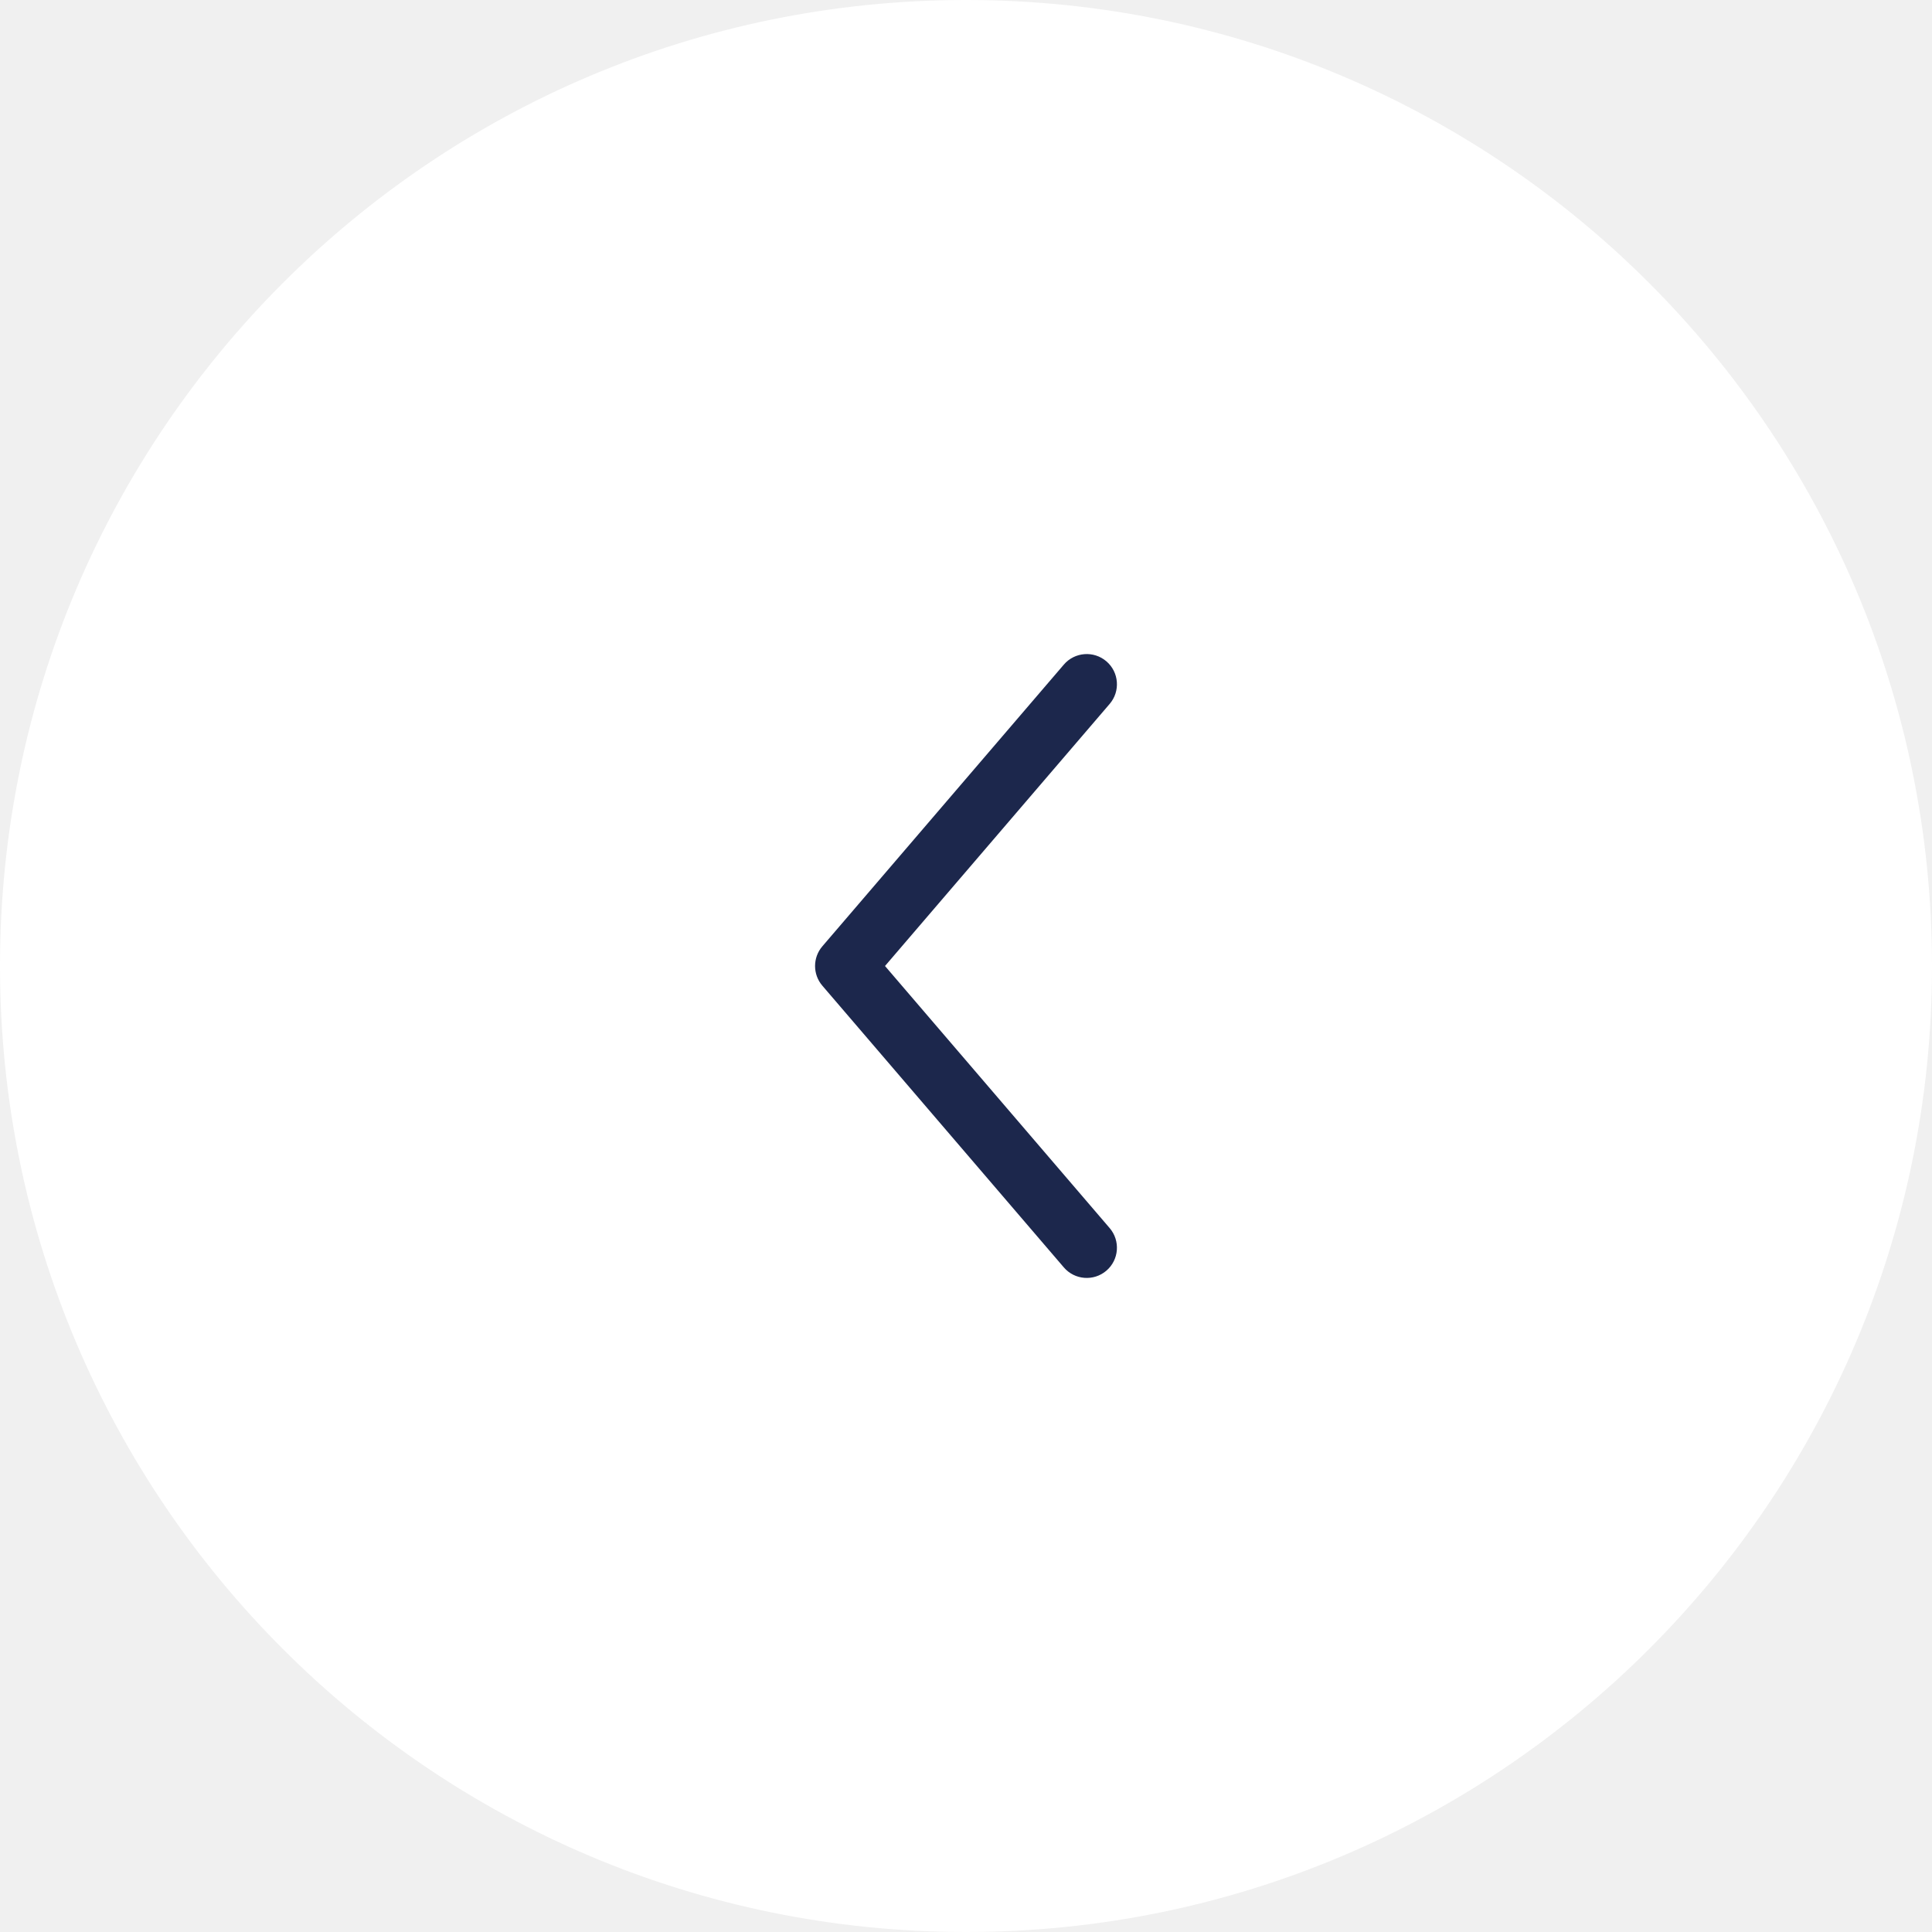
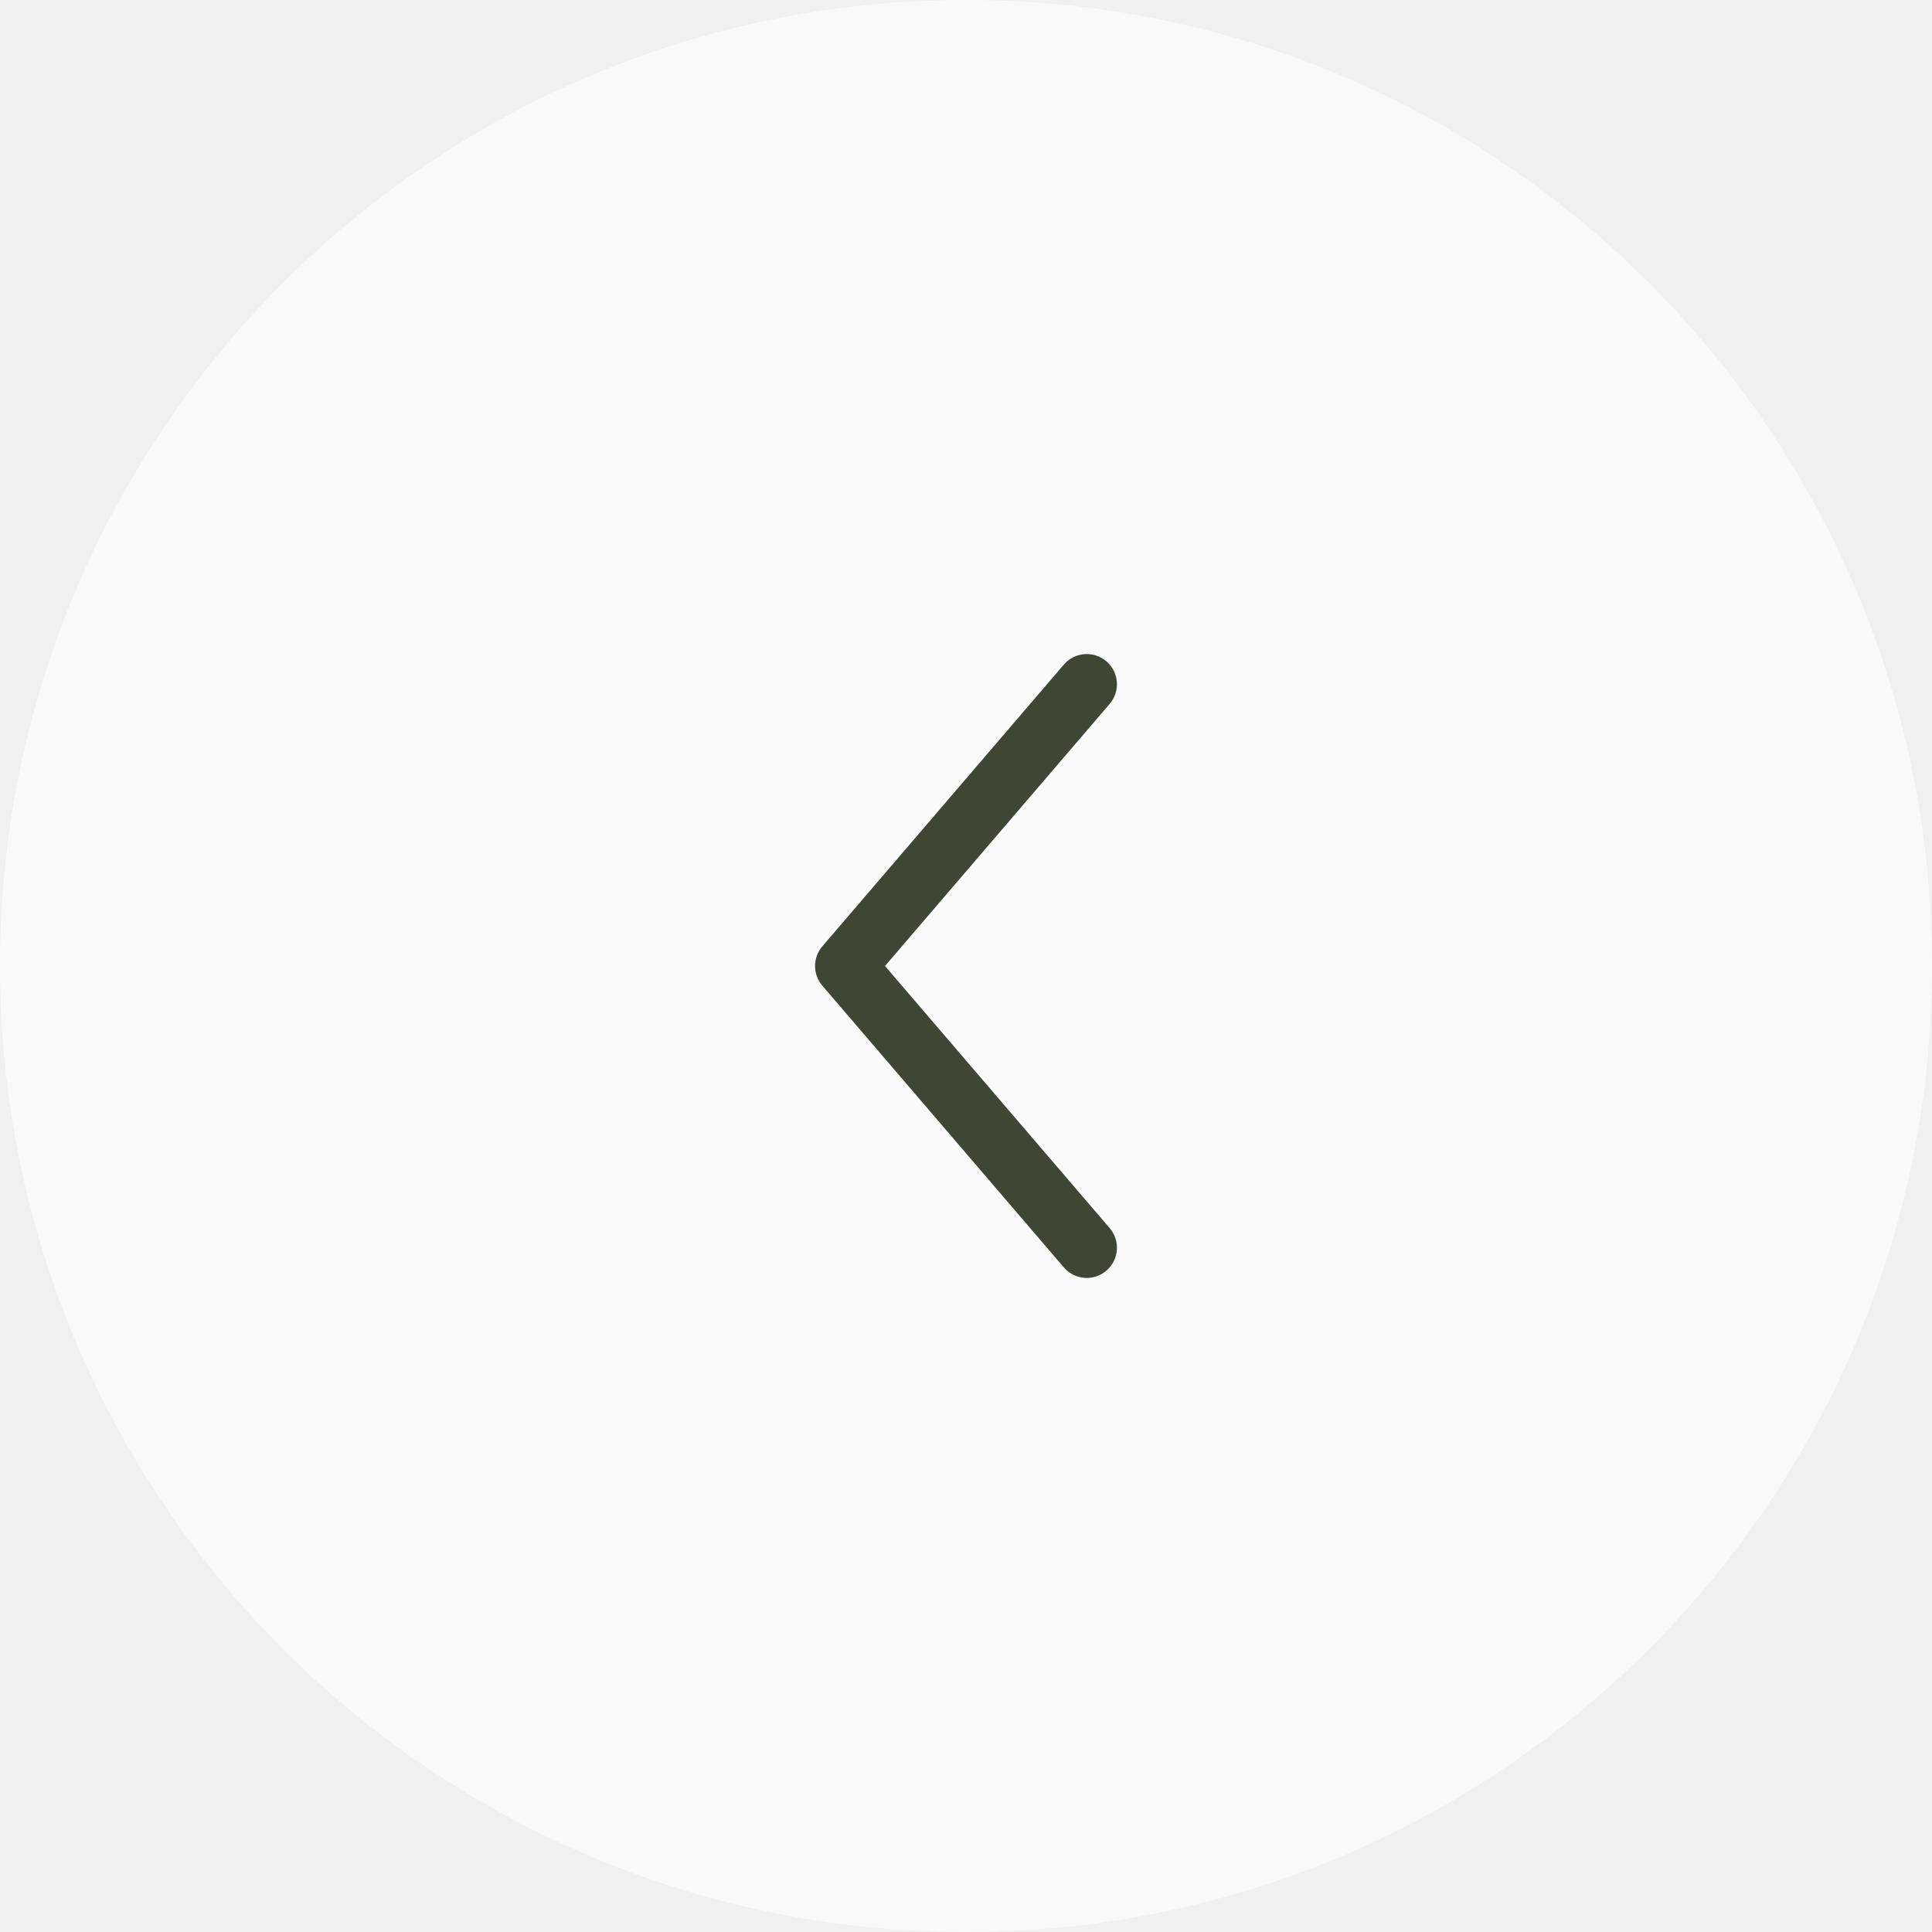
- <svg xmlns="http://www.w3.org/2000/svg" width="128" height="128" viewBox="0 0 128 128" fill="none">
-   <rect width="128" height="128" rx="64" transform="matrix(-1 0 0 1 128 0)" fill="white" />
-   <path fill-rule="evenodd" clip-rule="evenodd" d="M73.302 43.815C72.463 43.096 71.2 43.193 70.481 44.032L54.481 62.698C53.84 63.447 53.84 64.553 54.481 65.302L70.481 83.968C71.2 84.807 72.463 84.904 73.302 84.185C74.14 83.466 74.237 82.204 73.519 81.365L58.634 64L73.519 46.635C74.237 45.796 74.14 44.534 73.302 43.815Z" fill="#1C274C" />
+ <svg xmlns="http://www.w3.org/2000/svg" width="200" height="200" viewBox="0 0 200 200" fill="none">
+   <rect width="200" height="200" rx="100" transform="matrix(-1 0 0 1 200 0)" fill="white" fill-opacity="0.6" />
+   <path fill-rule="evenodd" clip-rule="evenodd" d="M114.534 68.461C113.223 67.337 111.25 67.489 110.127 68.8L85.127 97.966C84.124 99.136 84.124 100.863 85.127 102.034L110.127 131.2C111.25 132.511 113.223 132.663 114.534 131.539C115.844 130.416 115.996 128.443 114.873 127.133L91.616 100L114.873 72.867C115.996 71.557 115.844 69.584 114.534 68.461Z" fill="#3D4734" />
</svg>
